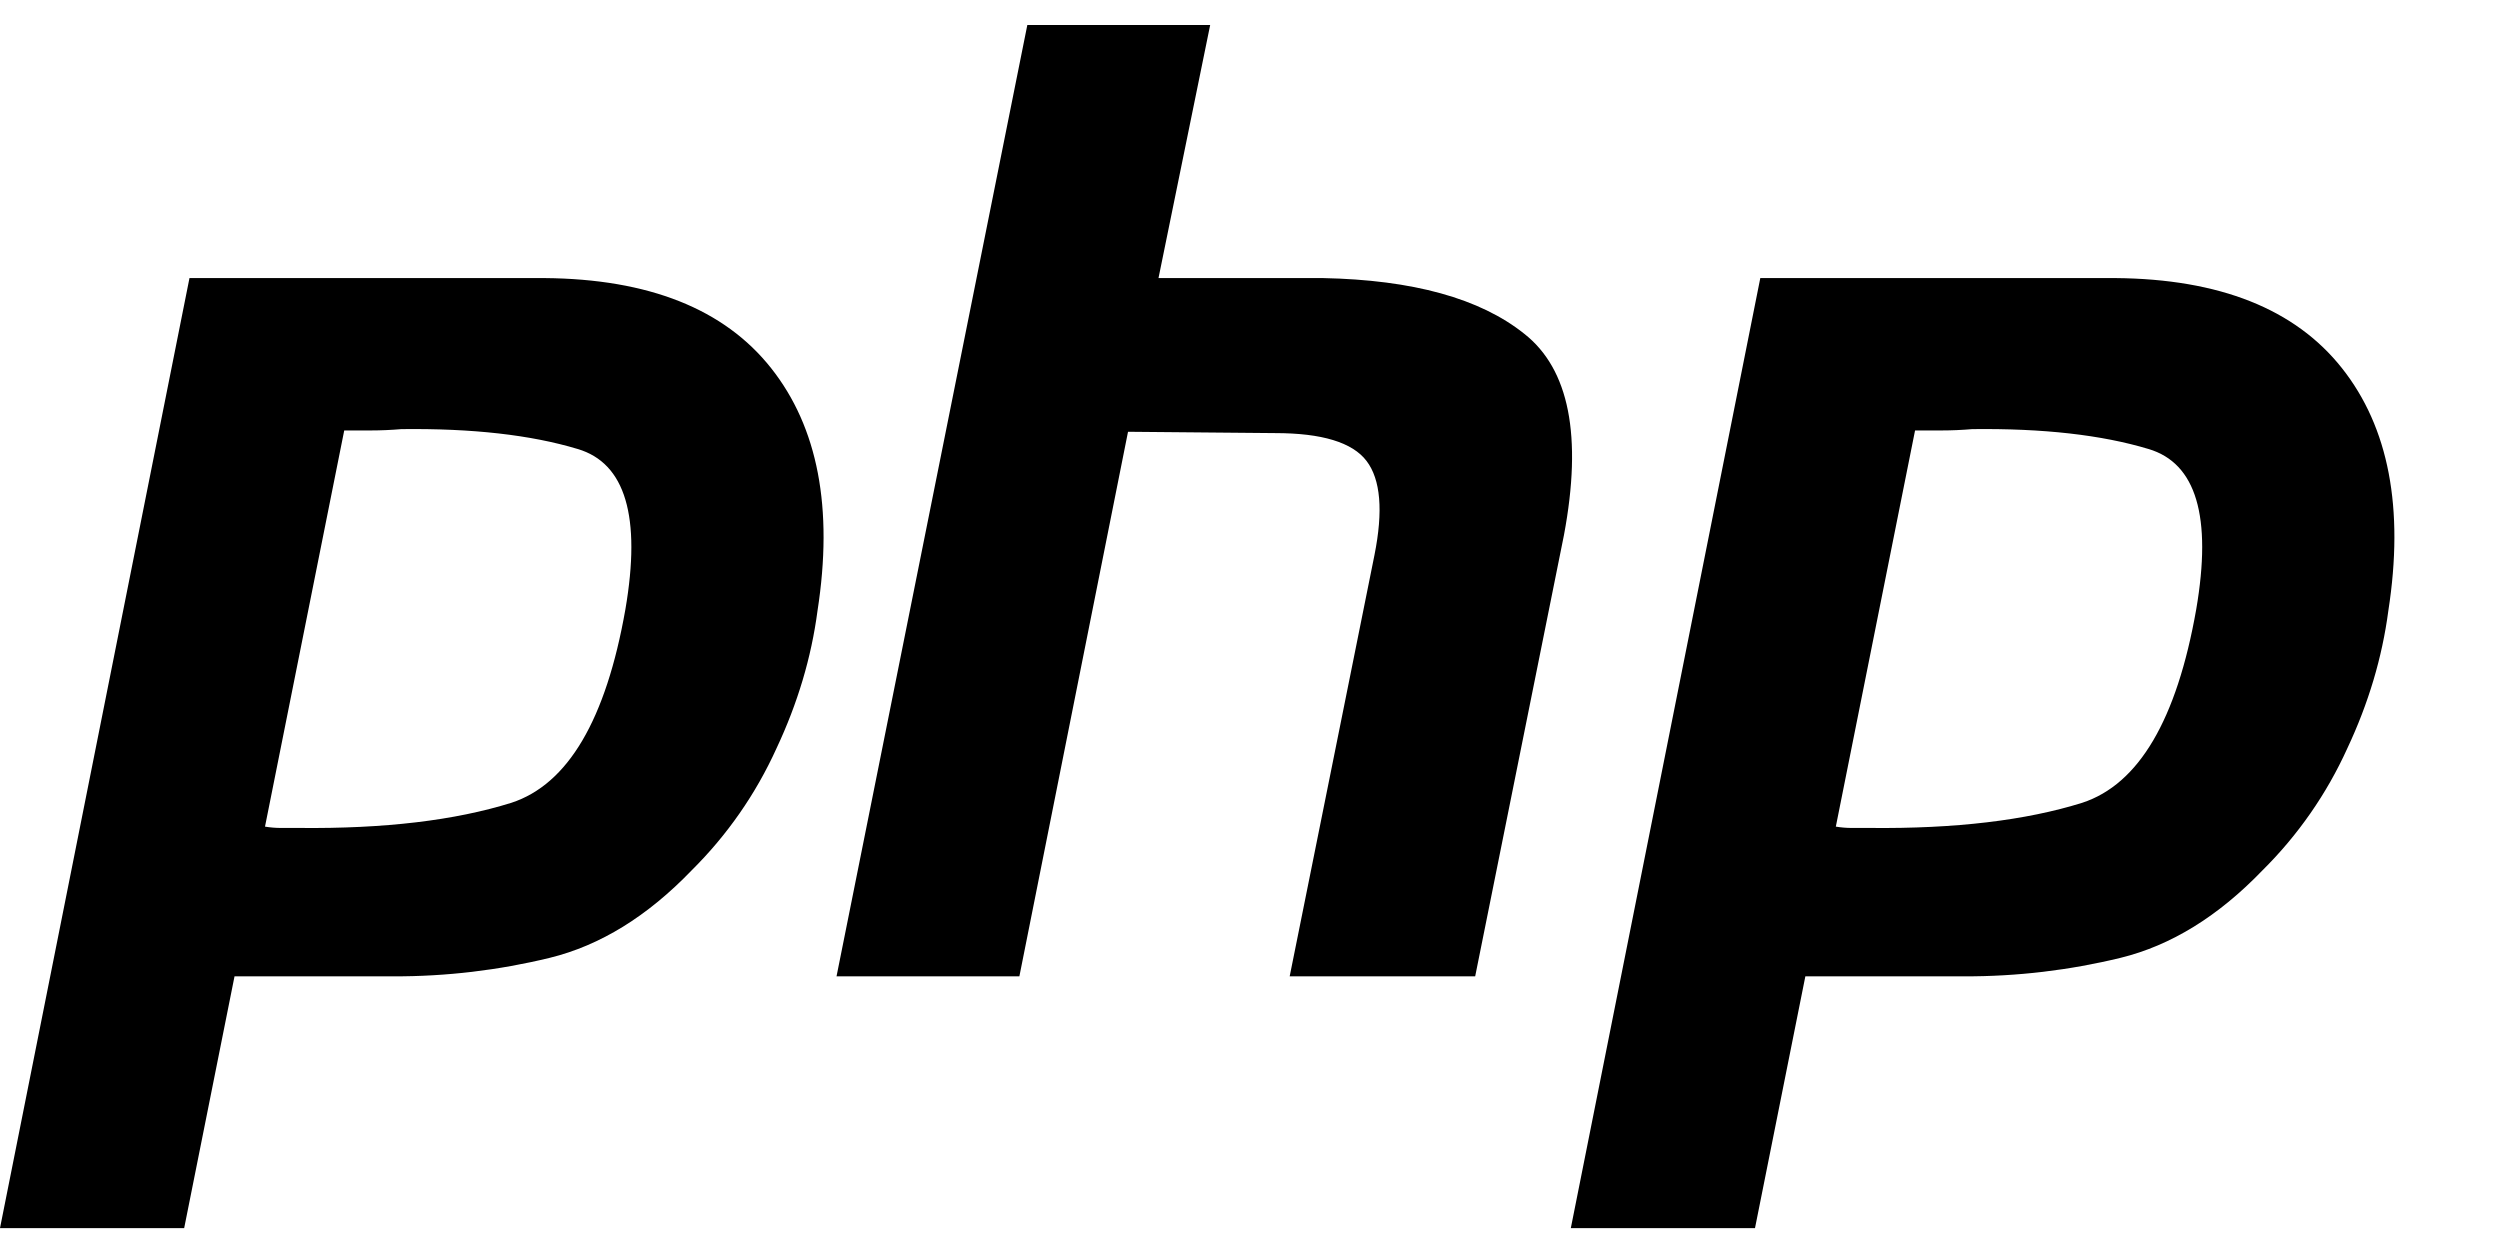
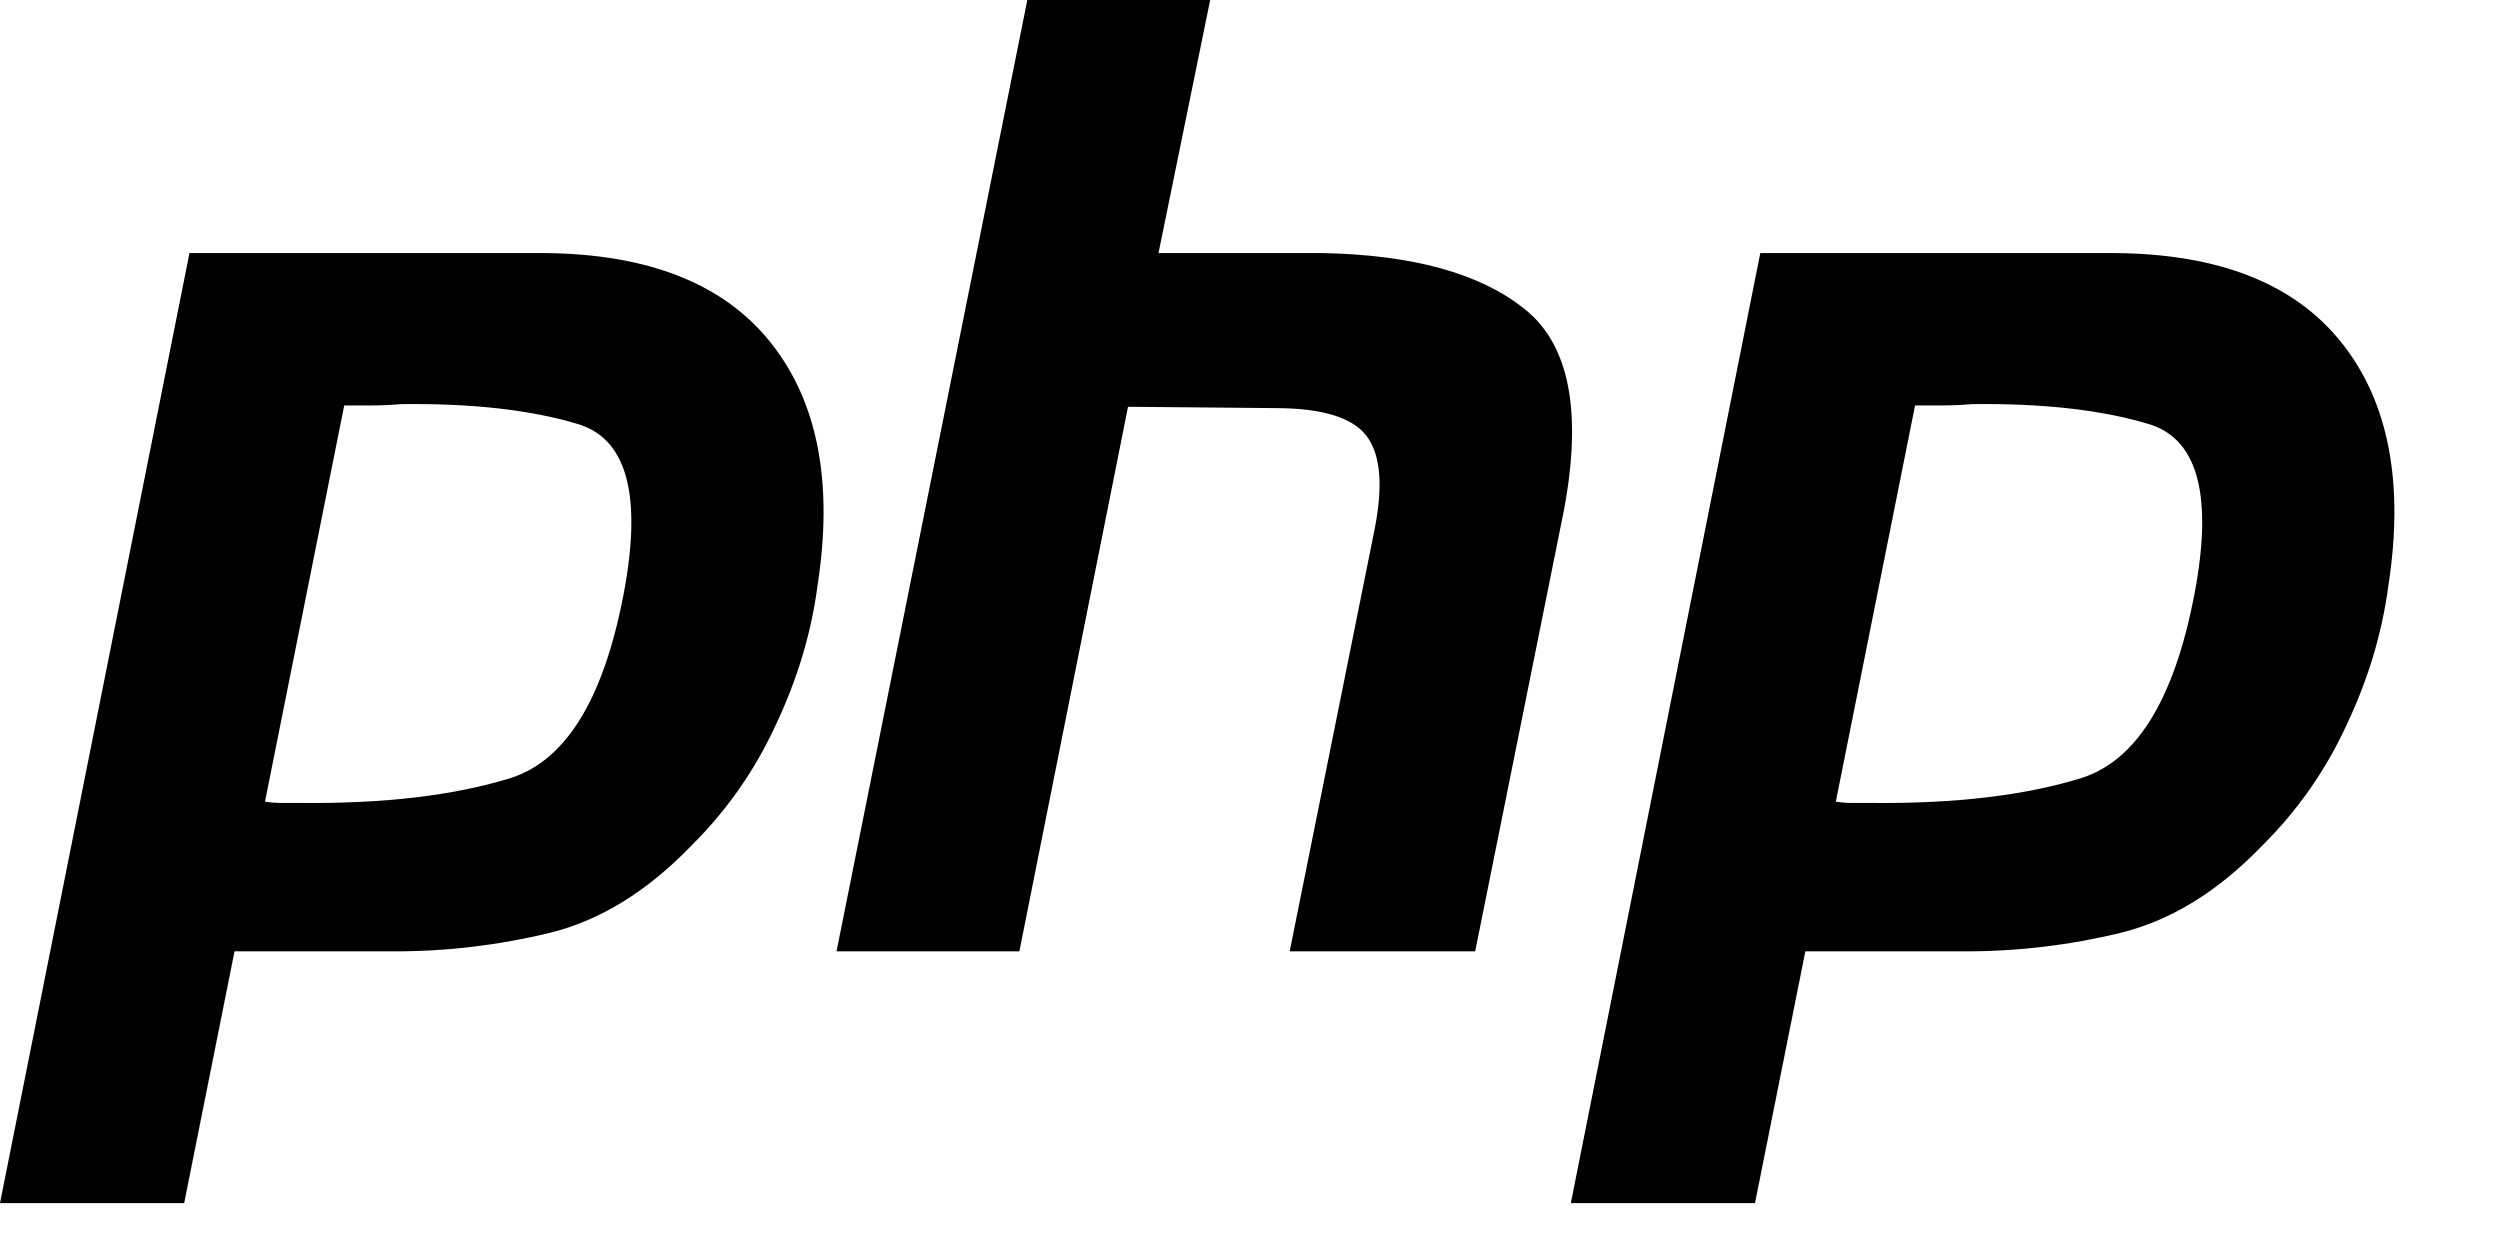
- <svg xmlns="http://www.w3.org/2000/svg" viewBox="0 -1 100 50">
+ <svg xmlns="http://www.w3.org/2000/svg" viewBox="0 0 100 50">
  <path d="M7.579 10.123h14.204c4.169.035 7.19 1.237 9.063 3.604 1.873 2.367 2.491 5.6 1.855 9.699-.247 1.873-.795 3.71-1.643 5.512a16.385 16.385 0 01-3.392 4.876c-1.767 1.837-3.657 3.003-5.671 3.498a26.11 26.11 0 01-6.254.742h-6.36l-2.014 10.07H0l7.579-38.001m6.201 6.042l-3.18 15.9c.212.035.424.053.636.053h.742c3.392.035 6.219-.3 8.48-1.007 2.261-.742 3.781-3.321 4.558-7.738.636-3.71 0-5.848-1.908-6.413-1.873-.565-4.222-.83-7.049-.795-.424.035-.83.053-1.219.053h-1.113l.053-.053M41.093 0h7.314L46.34 10.123h6.572c3.604.071 6.289.813 8.056 2.226 1.802 1.413 2.332 4.099 1.59 8.056l-3.551 17.649h-7.42L54.979 21.2c.353-1.767.247-3.021-.318-3.763s-1.784-1.113-3.657-1.113l-5.883-.053-4.346 21.783h-7.314L41.093 0M70.412 10.123h14.204c4.169.035 7.19 1.237 9.063 3.604 1.873 2.367 2.491 5.6 1.855 9.699-.247 1.873-.795 3.71-1.643 5.512a16.385 16.385 0 01-3.392 4.876c-1.767 1.837-3.657 3.003-5.671 3.498a26.11 26.11 0 01-6.254.742h-6.36L70.2 48.124h-7.367l7.579-38.001m6.201 6.042l-3.18 15.9c.212.035.424.053.636.053h.742c3.392.035 6.219-.3 8.48-1.007 2.261-.742 3.781-3.321 4.558-7.738.636-3.71 0-5.848-1.908-6.413-1.873-.565-4.222-.83-7.049-.795-.424.035-.83.053-1.219.053H76.56l.053-.053" />
</svg>
